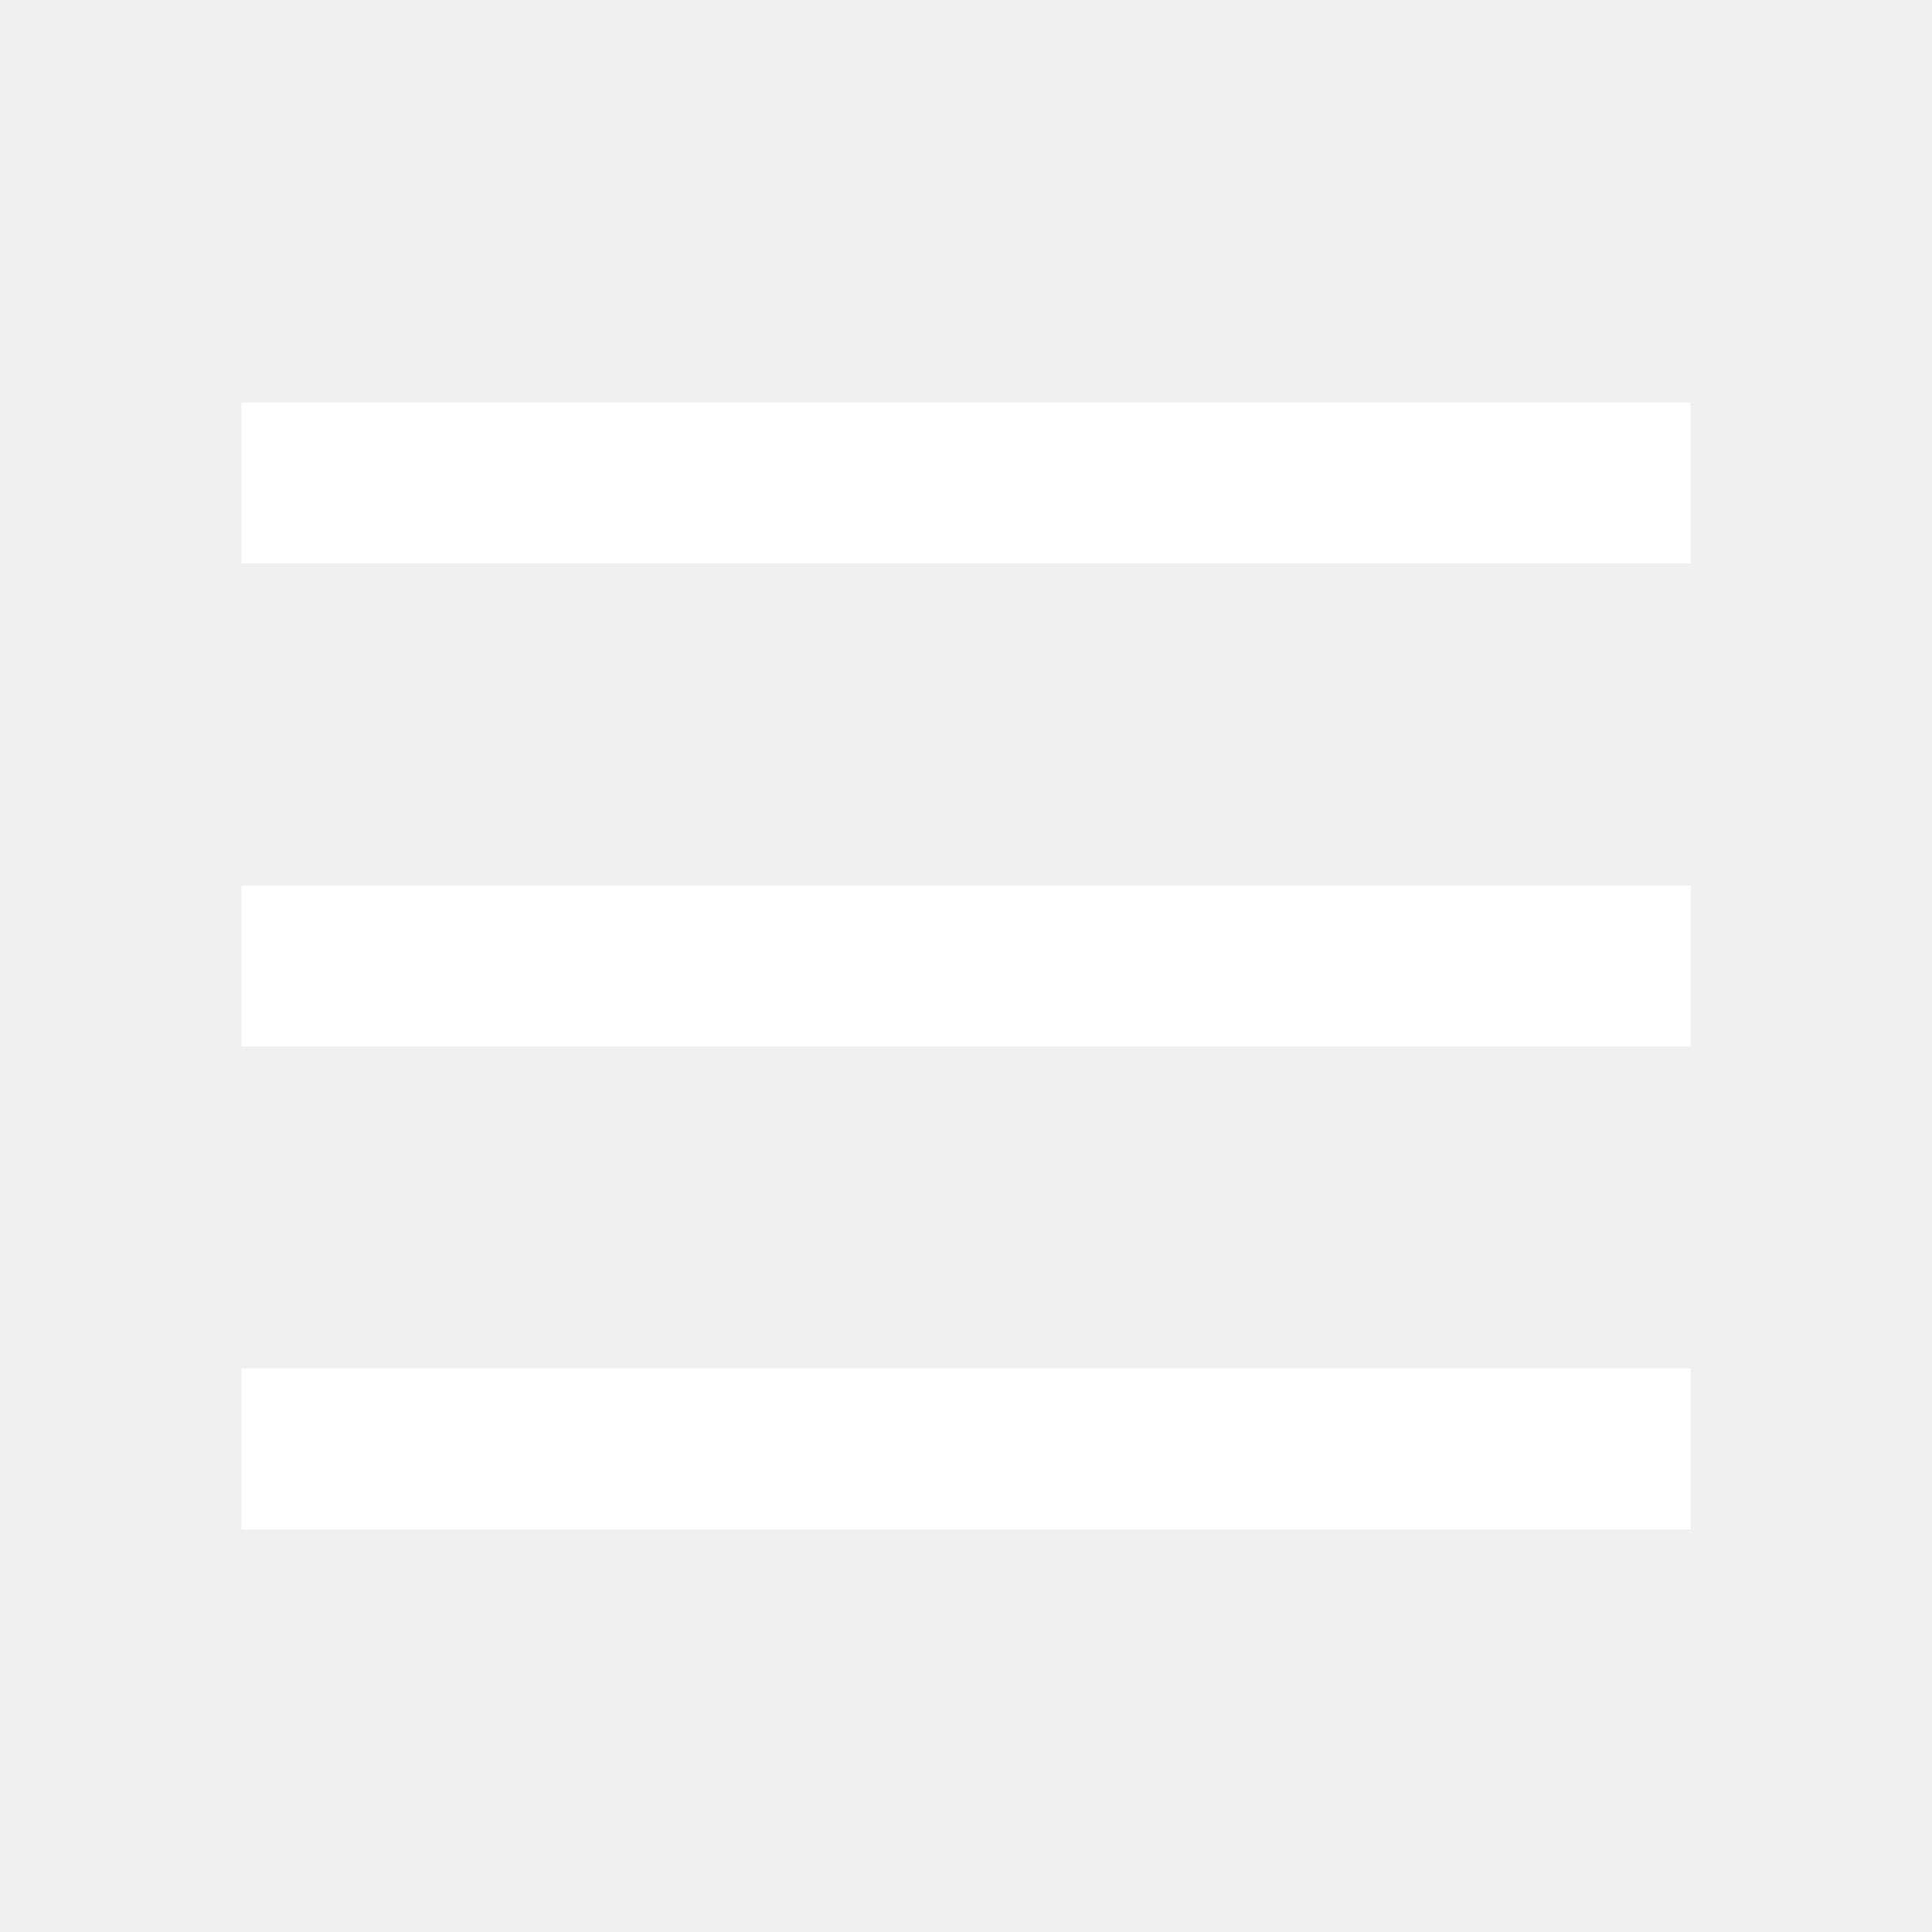
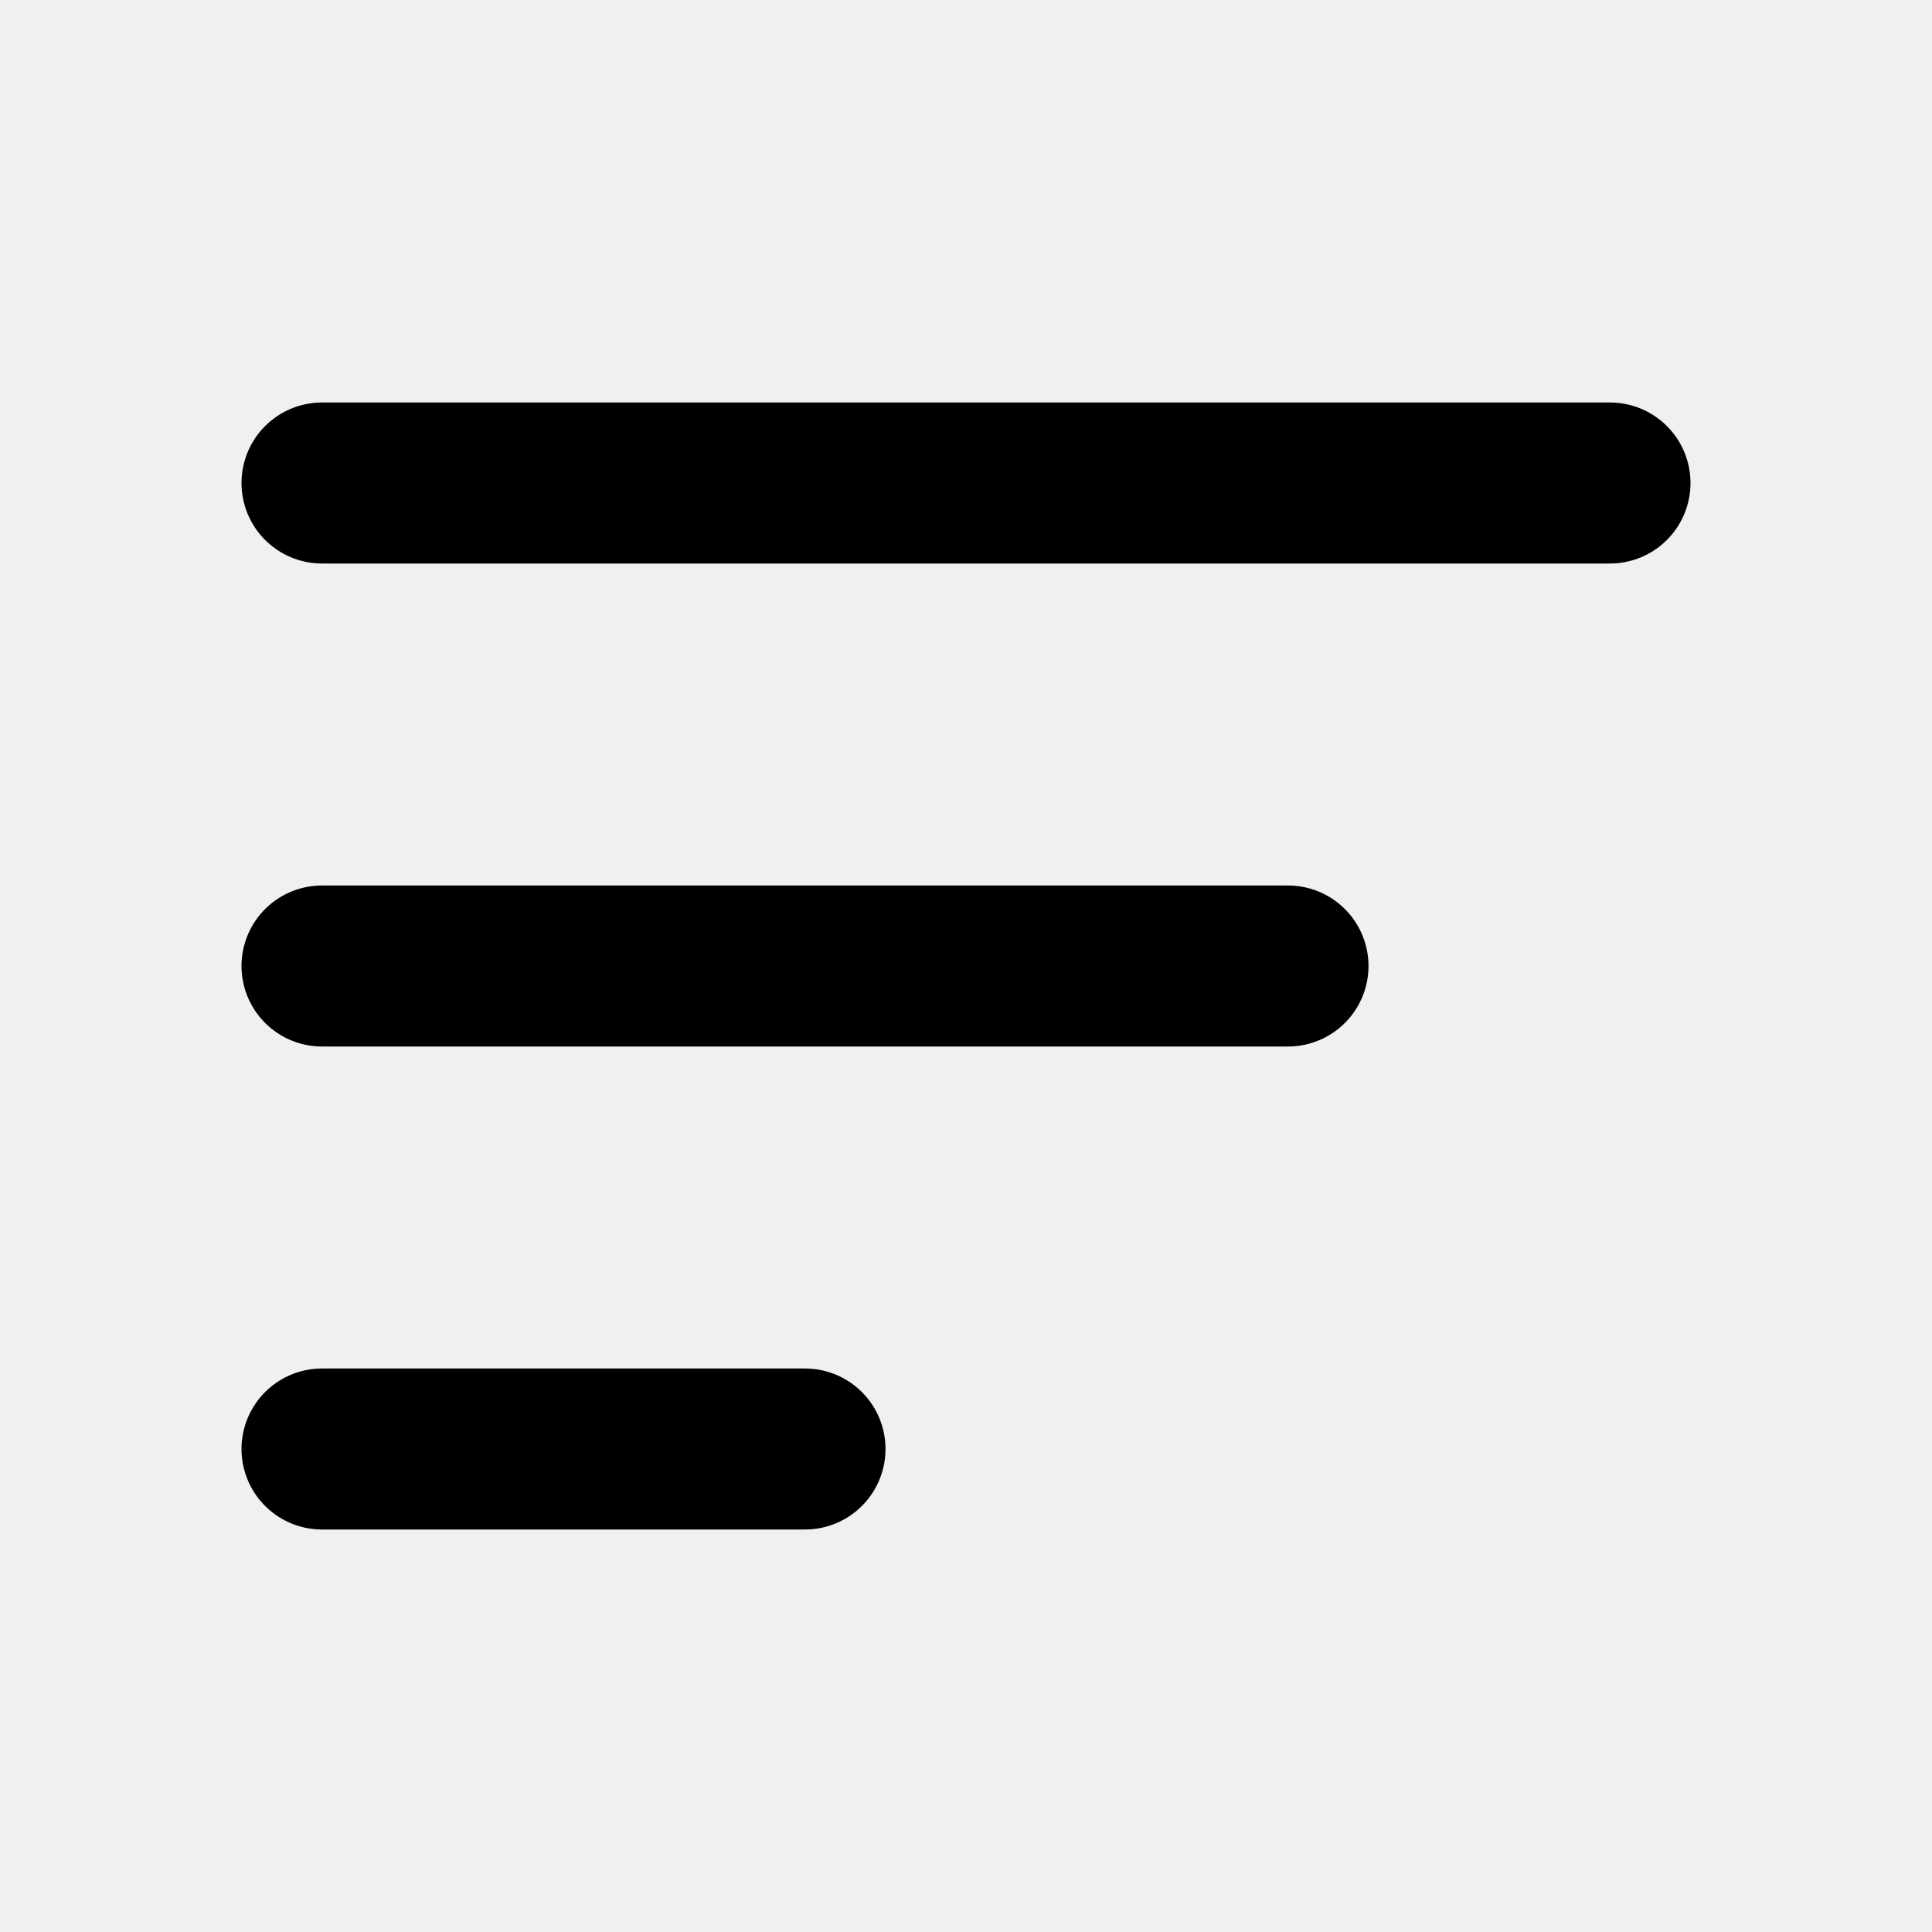
- <svg xmlns="http://www.w3.org/2000/svg" viewBox="0,0,256,256" width="48px" height="48px" fill-rule="nonzero">
-   <g fill="#ffffff" fill-rule="nonzero" stroke="none" stroke-width="1" stroke-linecap="butt" stroke-linejoin="miter" stroke-miterlimit="10" stroke-dasharray="" stroke-dashoffset="0" font-family="none" font-weight="none" font-size="none" text-anchor="none" style="mix-blend-mode: normal">
-     <g transform="scale(5.33333,5.33333)">
-       <path d="M6,22h36v4h-36zM6,10h36v4h-36zM6,34h36v4h-36z" />
-     </g>
-   </g>
+ <svg xmlns="http://www.w3.org/2000/svg" width="800px" height="800px" viewBox="0 0 24 24" fill="none">
+   <path d="M4 18H10" stroke="#000000" stroke-width="2" stroke-linecap="round" />
+   <path d="M4 12L16 12" stroke="#000000" stroke-width="2" stroke-linecap="round" />
+   <path d="M4 6L20 6" stroke="#000000" stroke-width="2" stroke-linecap="round" />
</svg>
